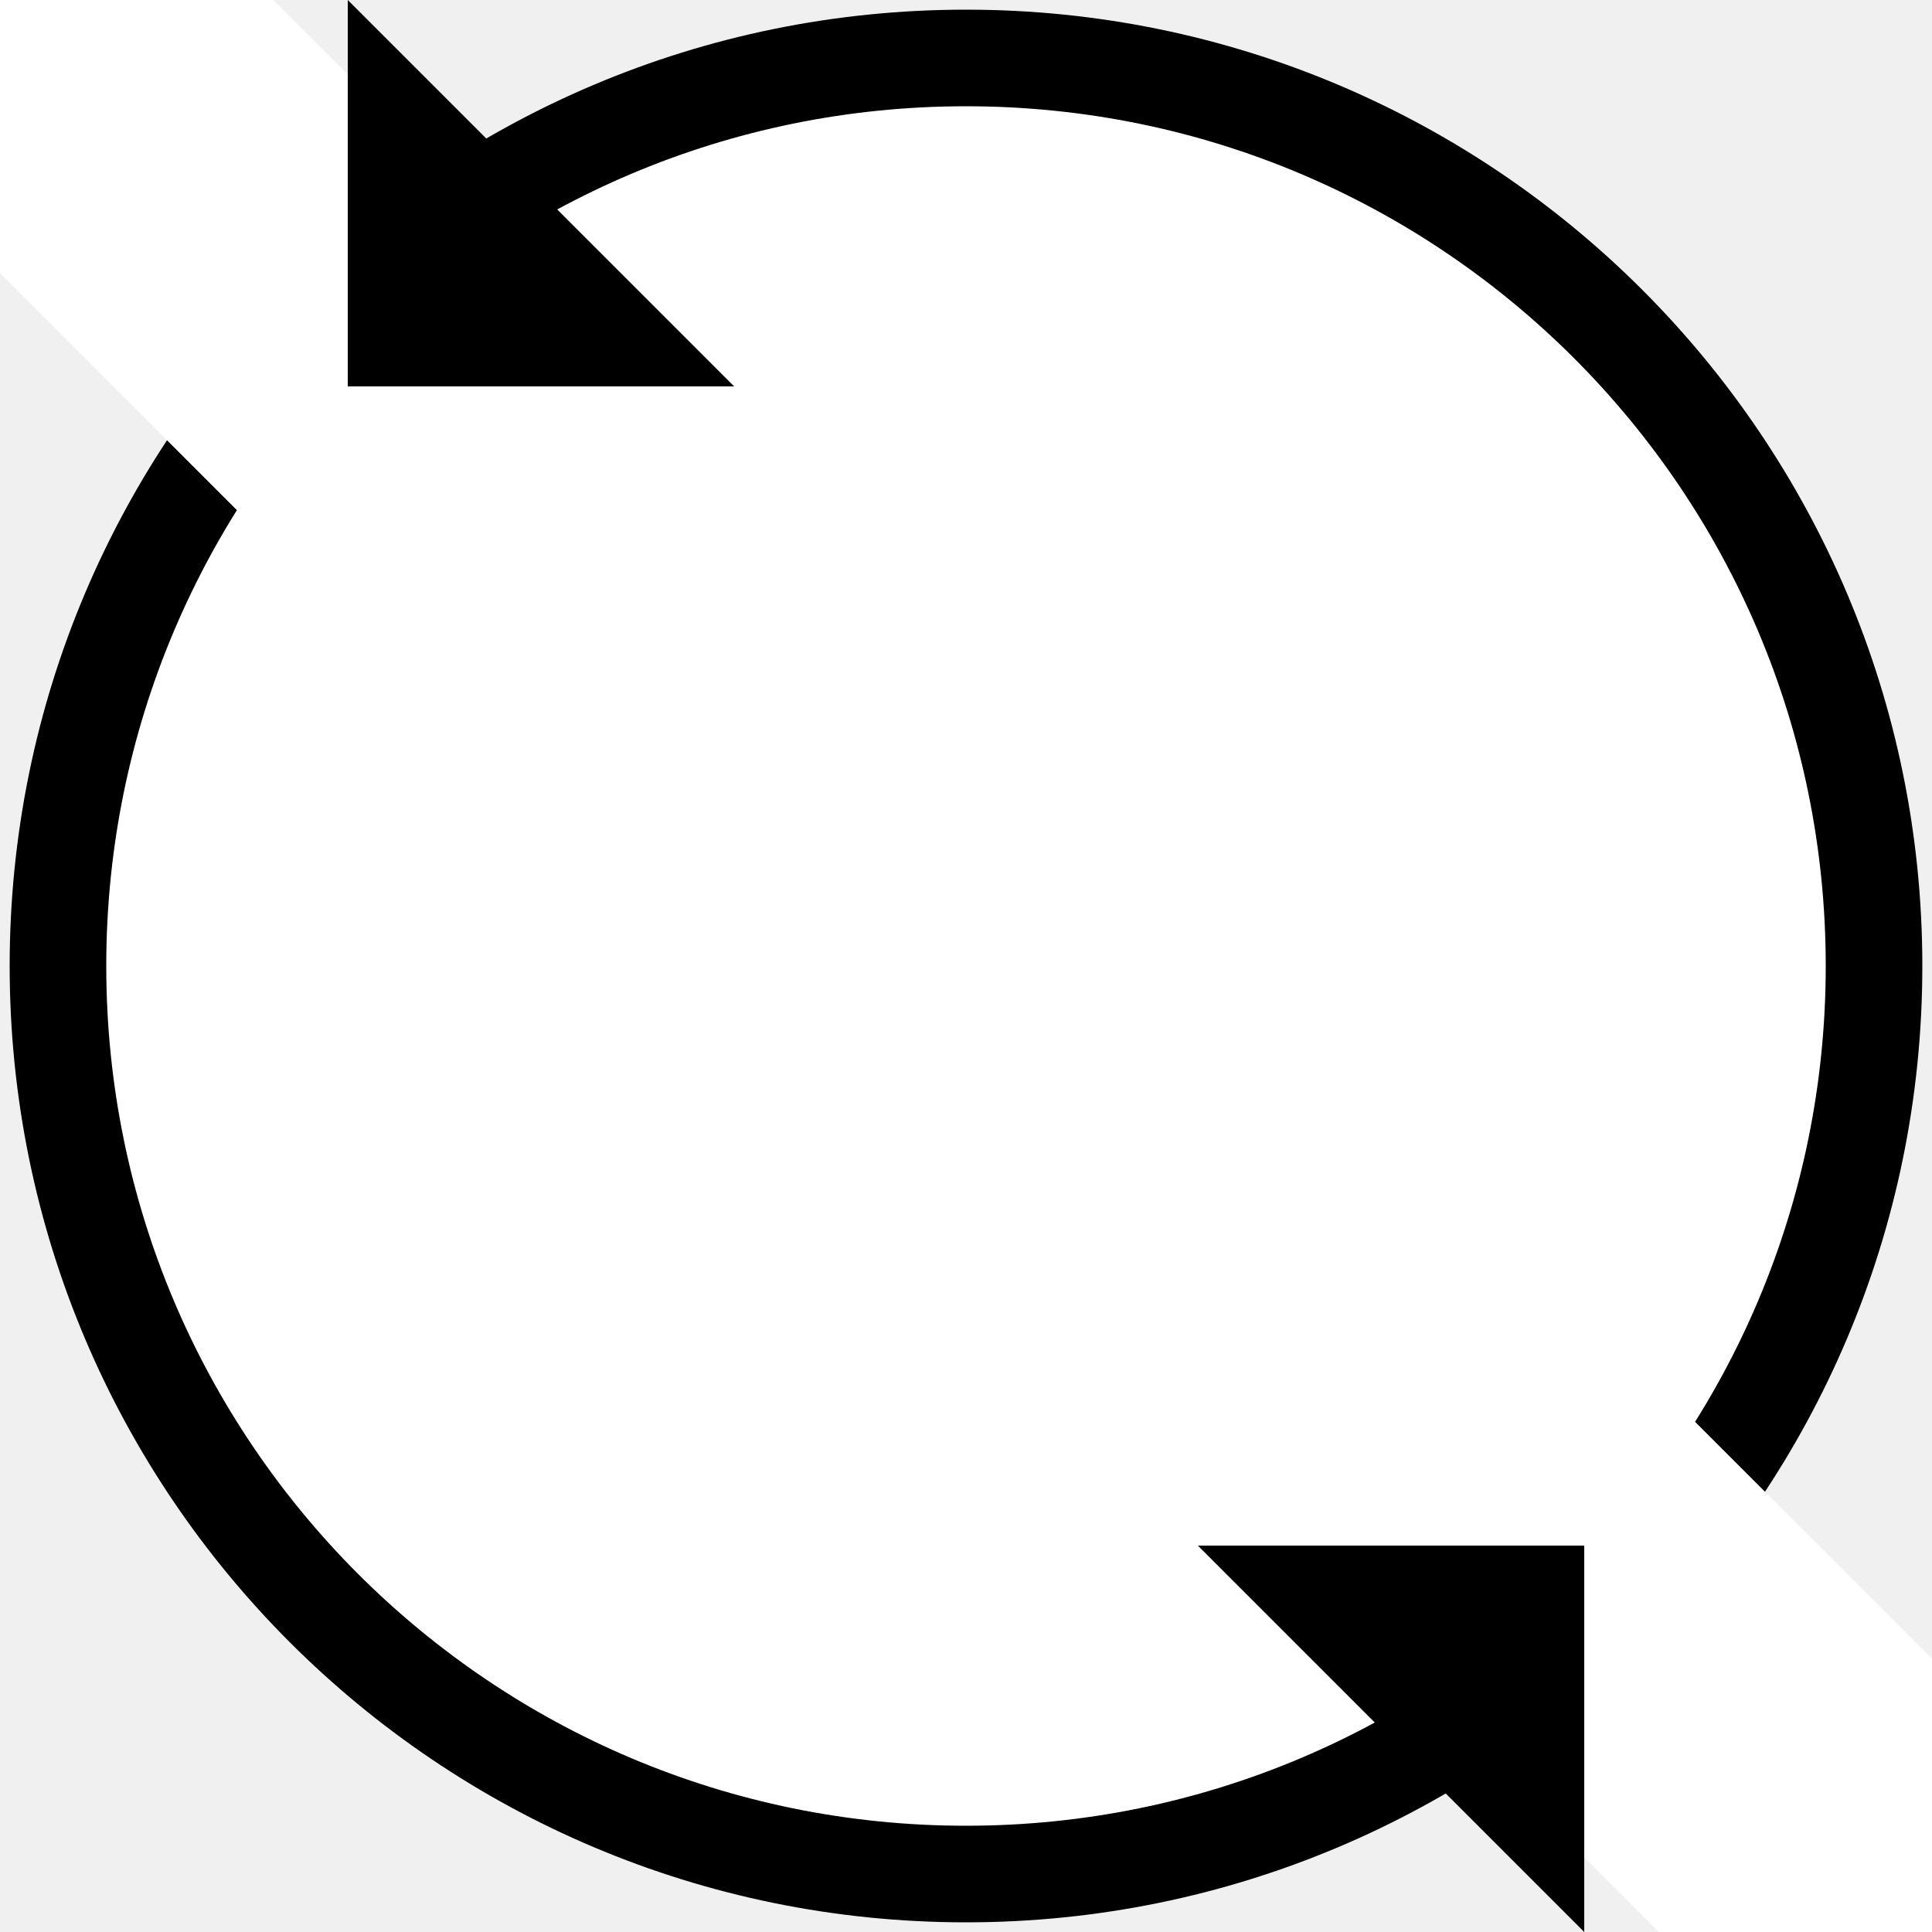
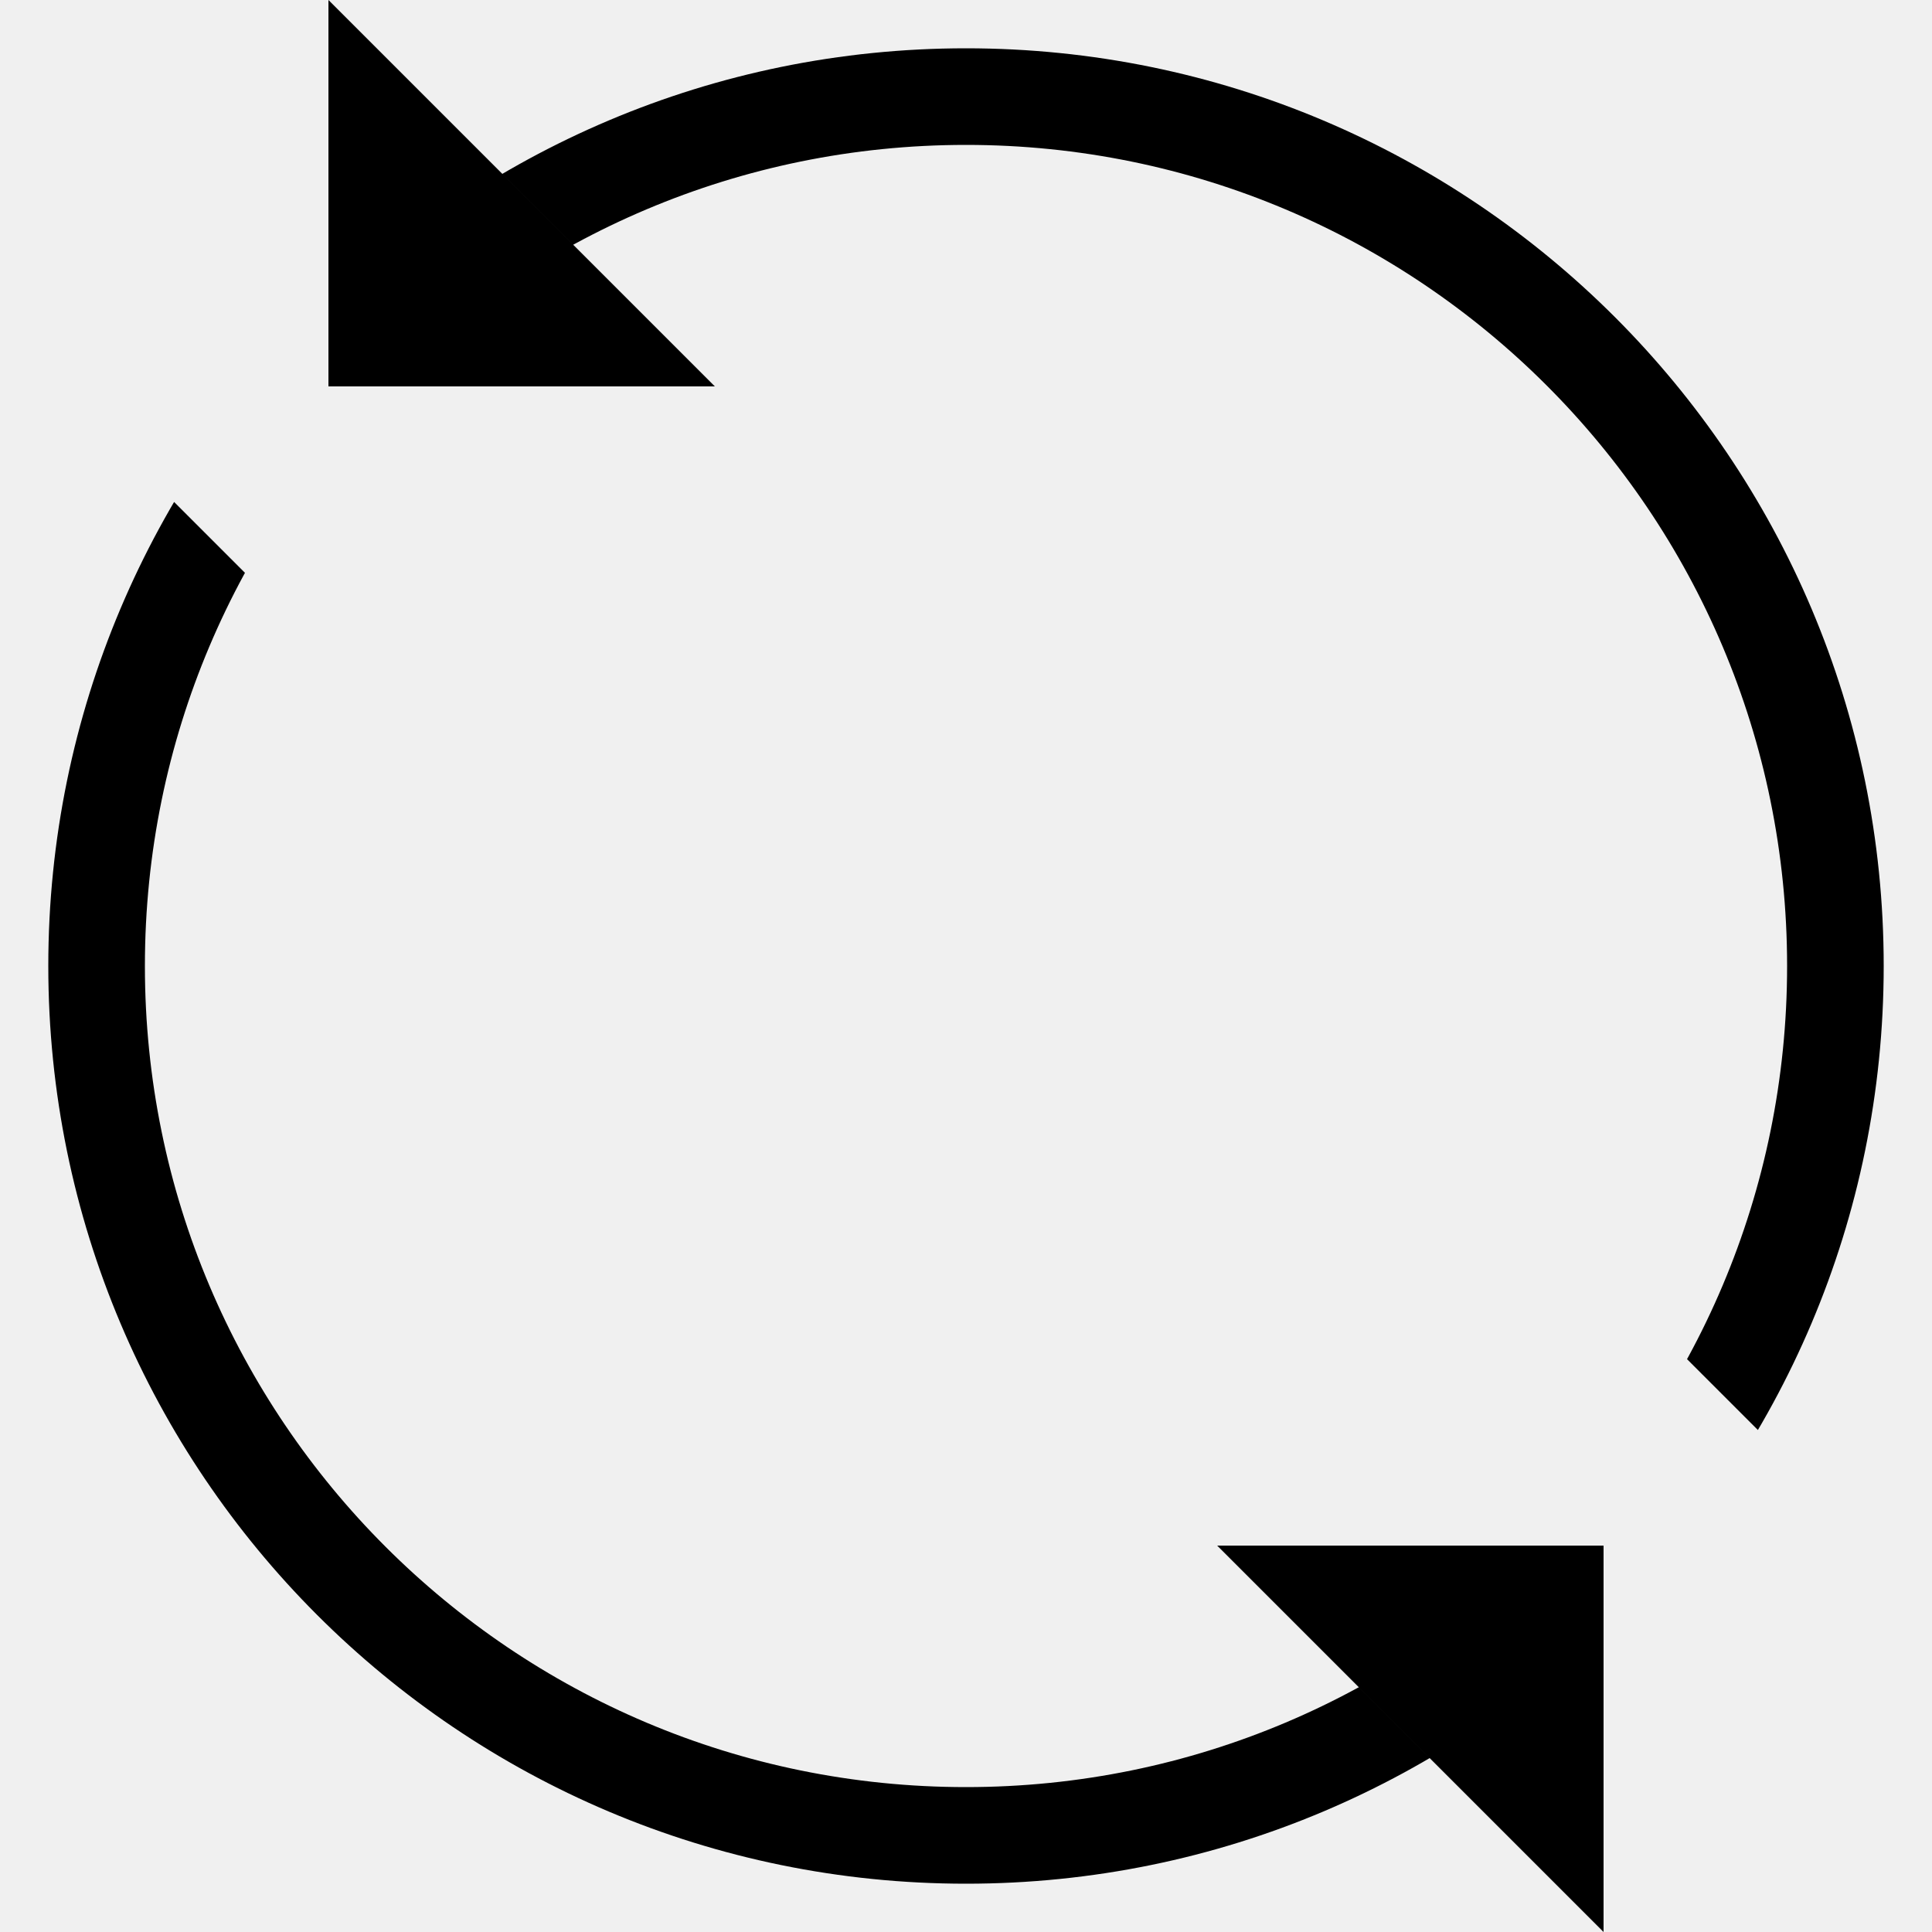
<svg xmlns="http://www.w3.org/2000/svg" version="1.1" viewBox="0 0 100 100">
-   <circle cx="50" cy="50" r="47" stroke="black" stroke-width="5" fill="white" />
-   <line x1="0" y1="0" x2="100" y2="100" stroke-width="20" stroke="white" />
-   <polygon points="18,0 18,20 38,20" fill="black" />
-   <polygon points="82,100 82,80 62,80" fill="black" />
+   <def>
+     <polygon id="triangle" points="0,10 9,0 18,10" />
+   </def>
+   <clipPath id="clip" transform="rotate(45, 50, 50)">
+     <rect width="100" height="38" />
+     <rect width="100" height="38" y="62" />
+   </clipPath>
+   <circle clip-path="url(#clip)" cx="50" cy="50" r="45" stroke="black" stroke-width="5" fill="none" />
+   <polygon points="17,0 17,20 37,20" fill="black" />
+   <polygon points="83,100 83,80 63,80" fill="black" />
</svg>
